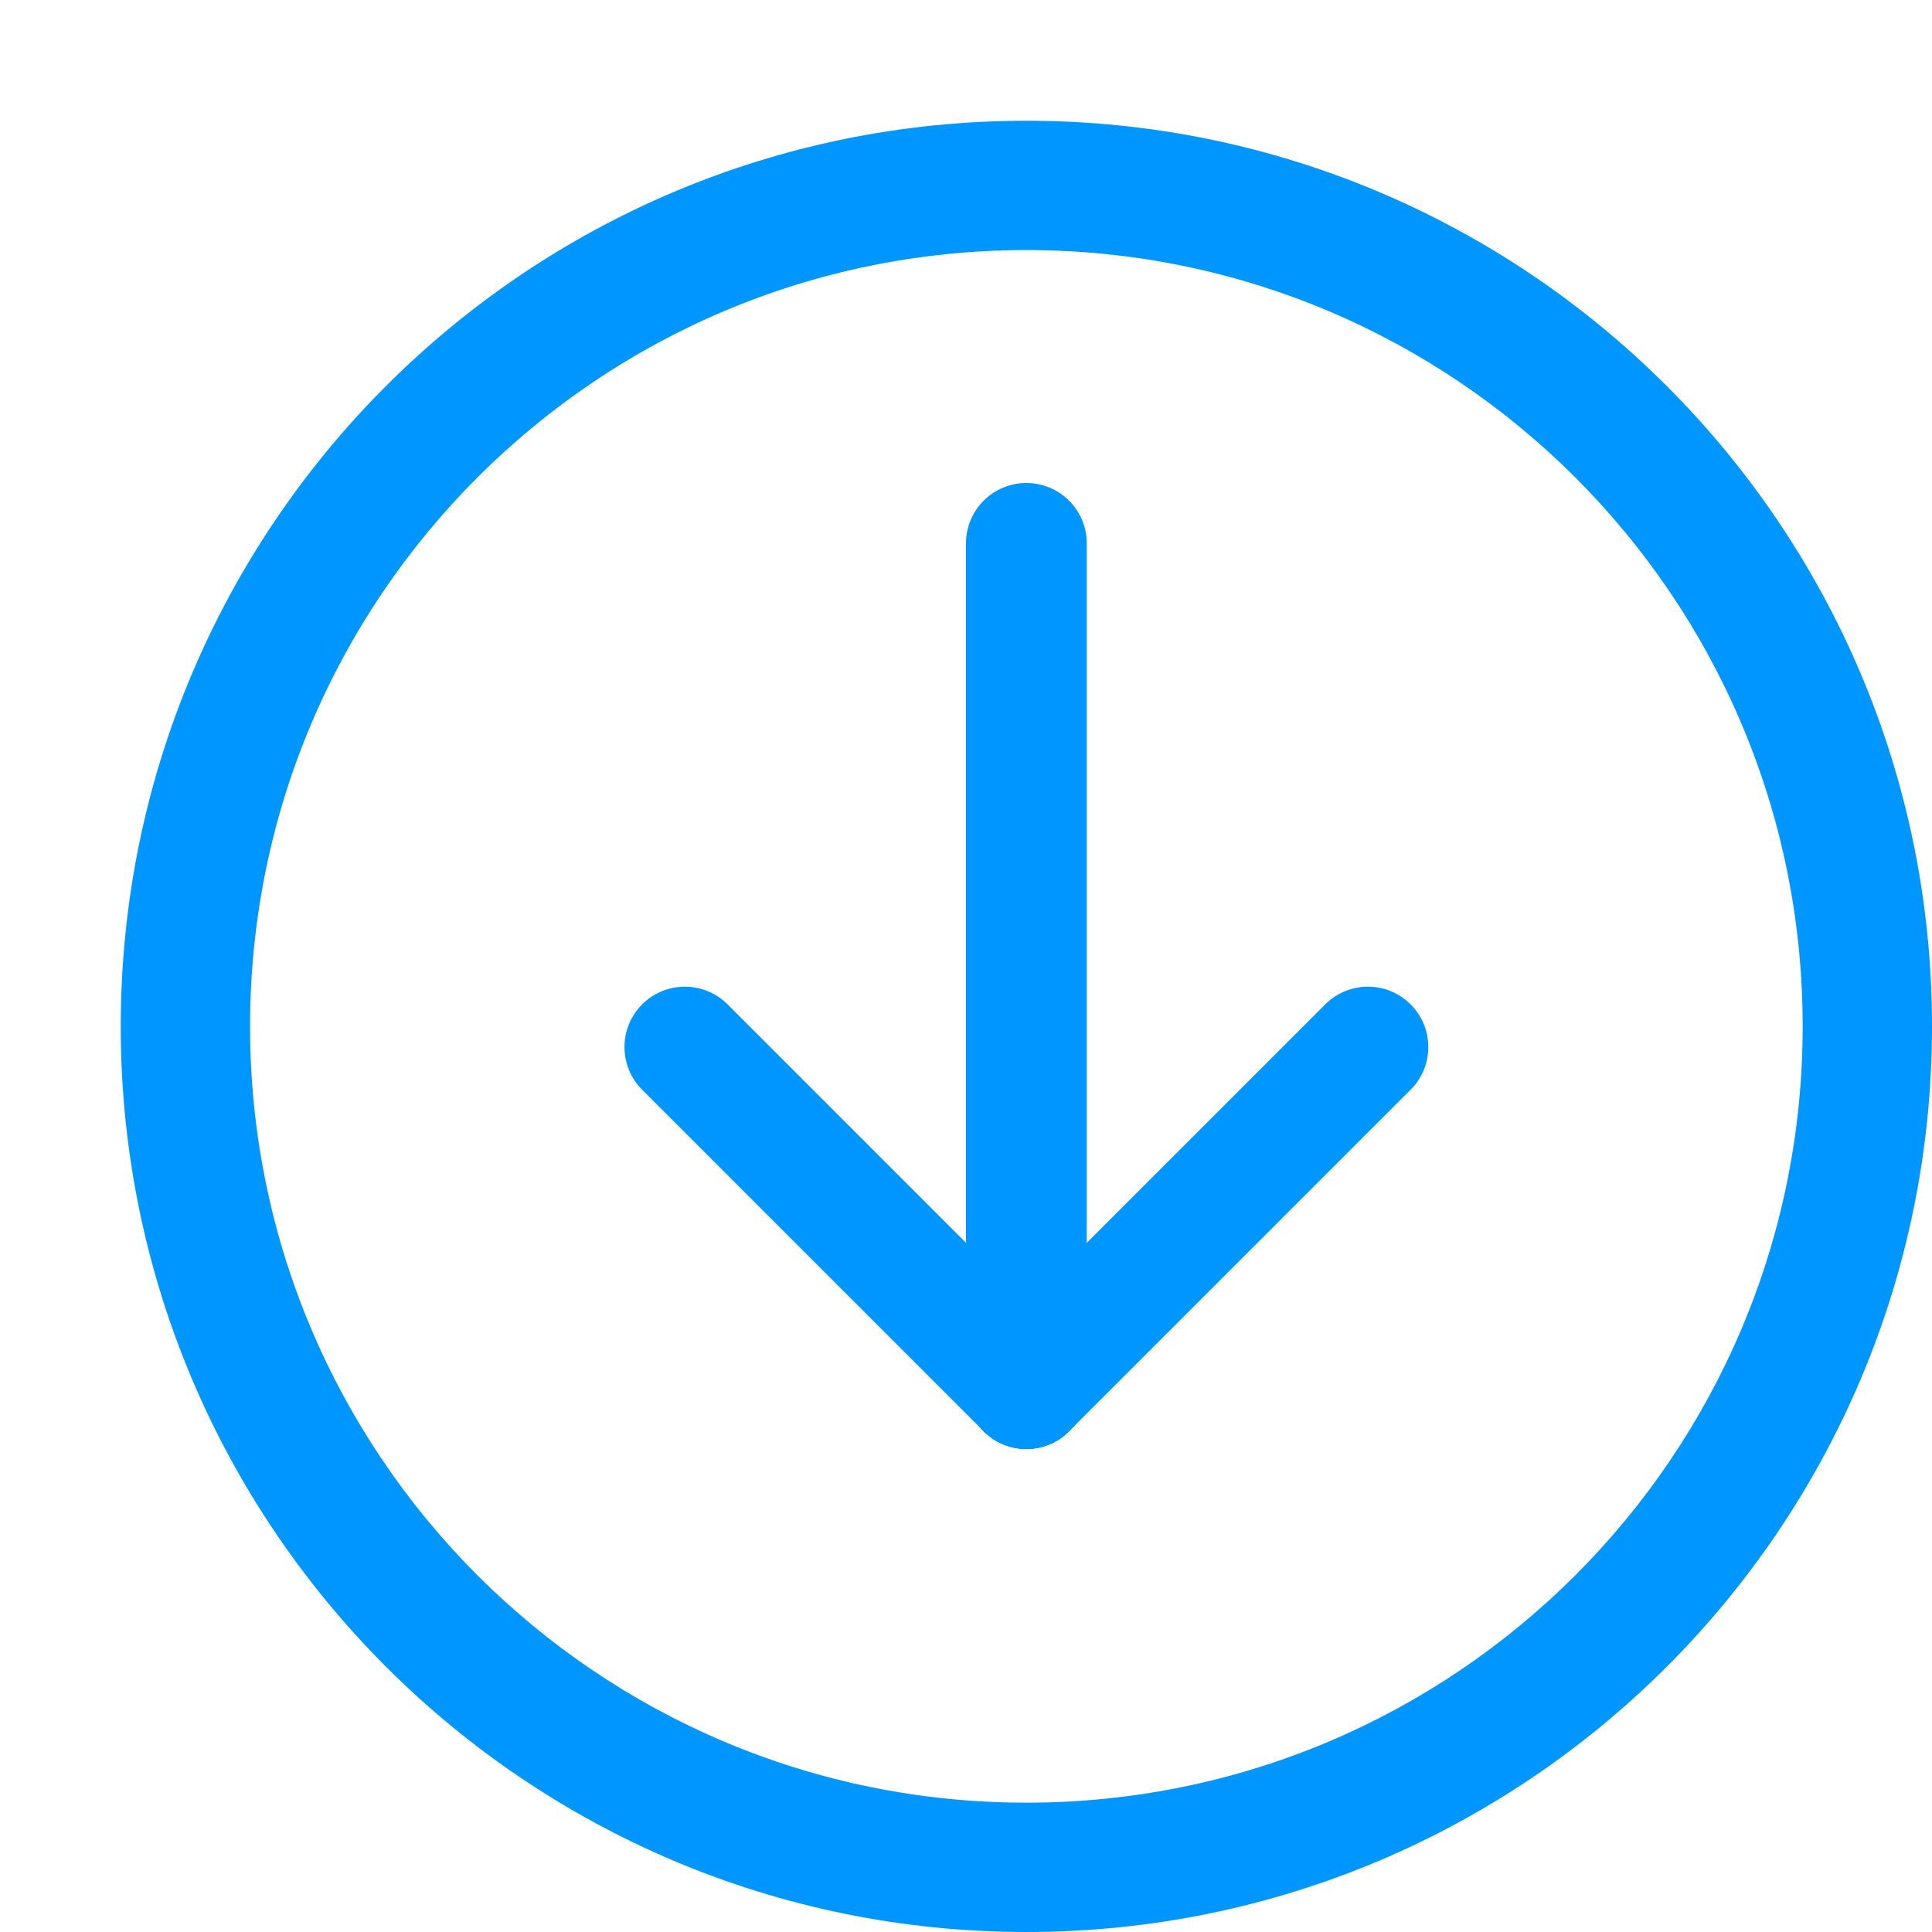
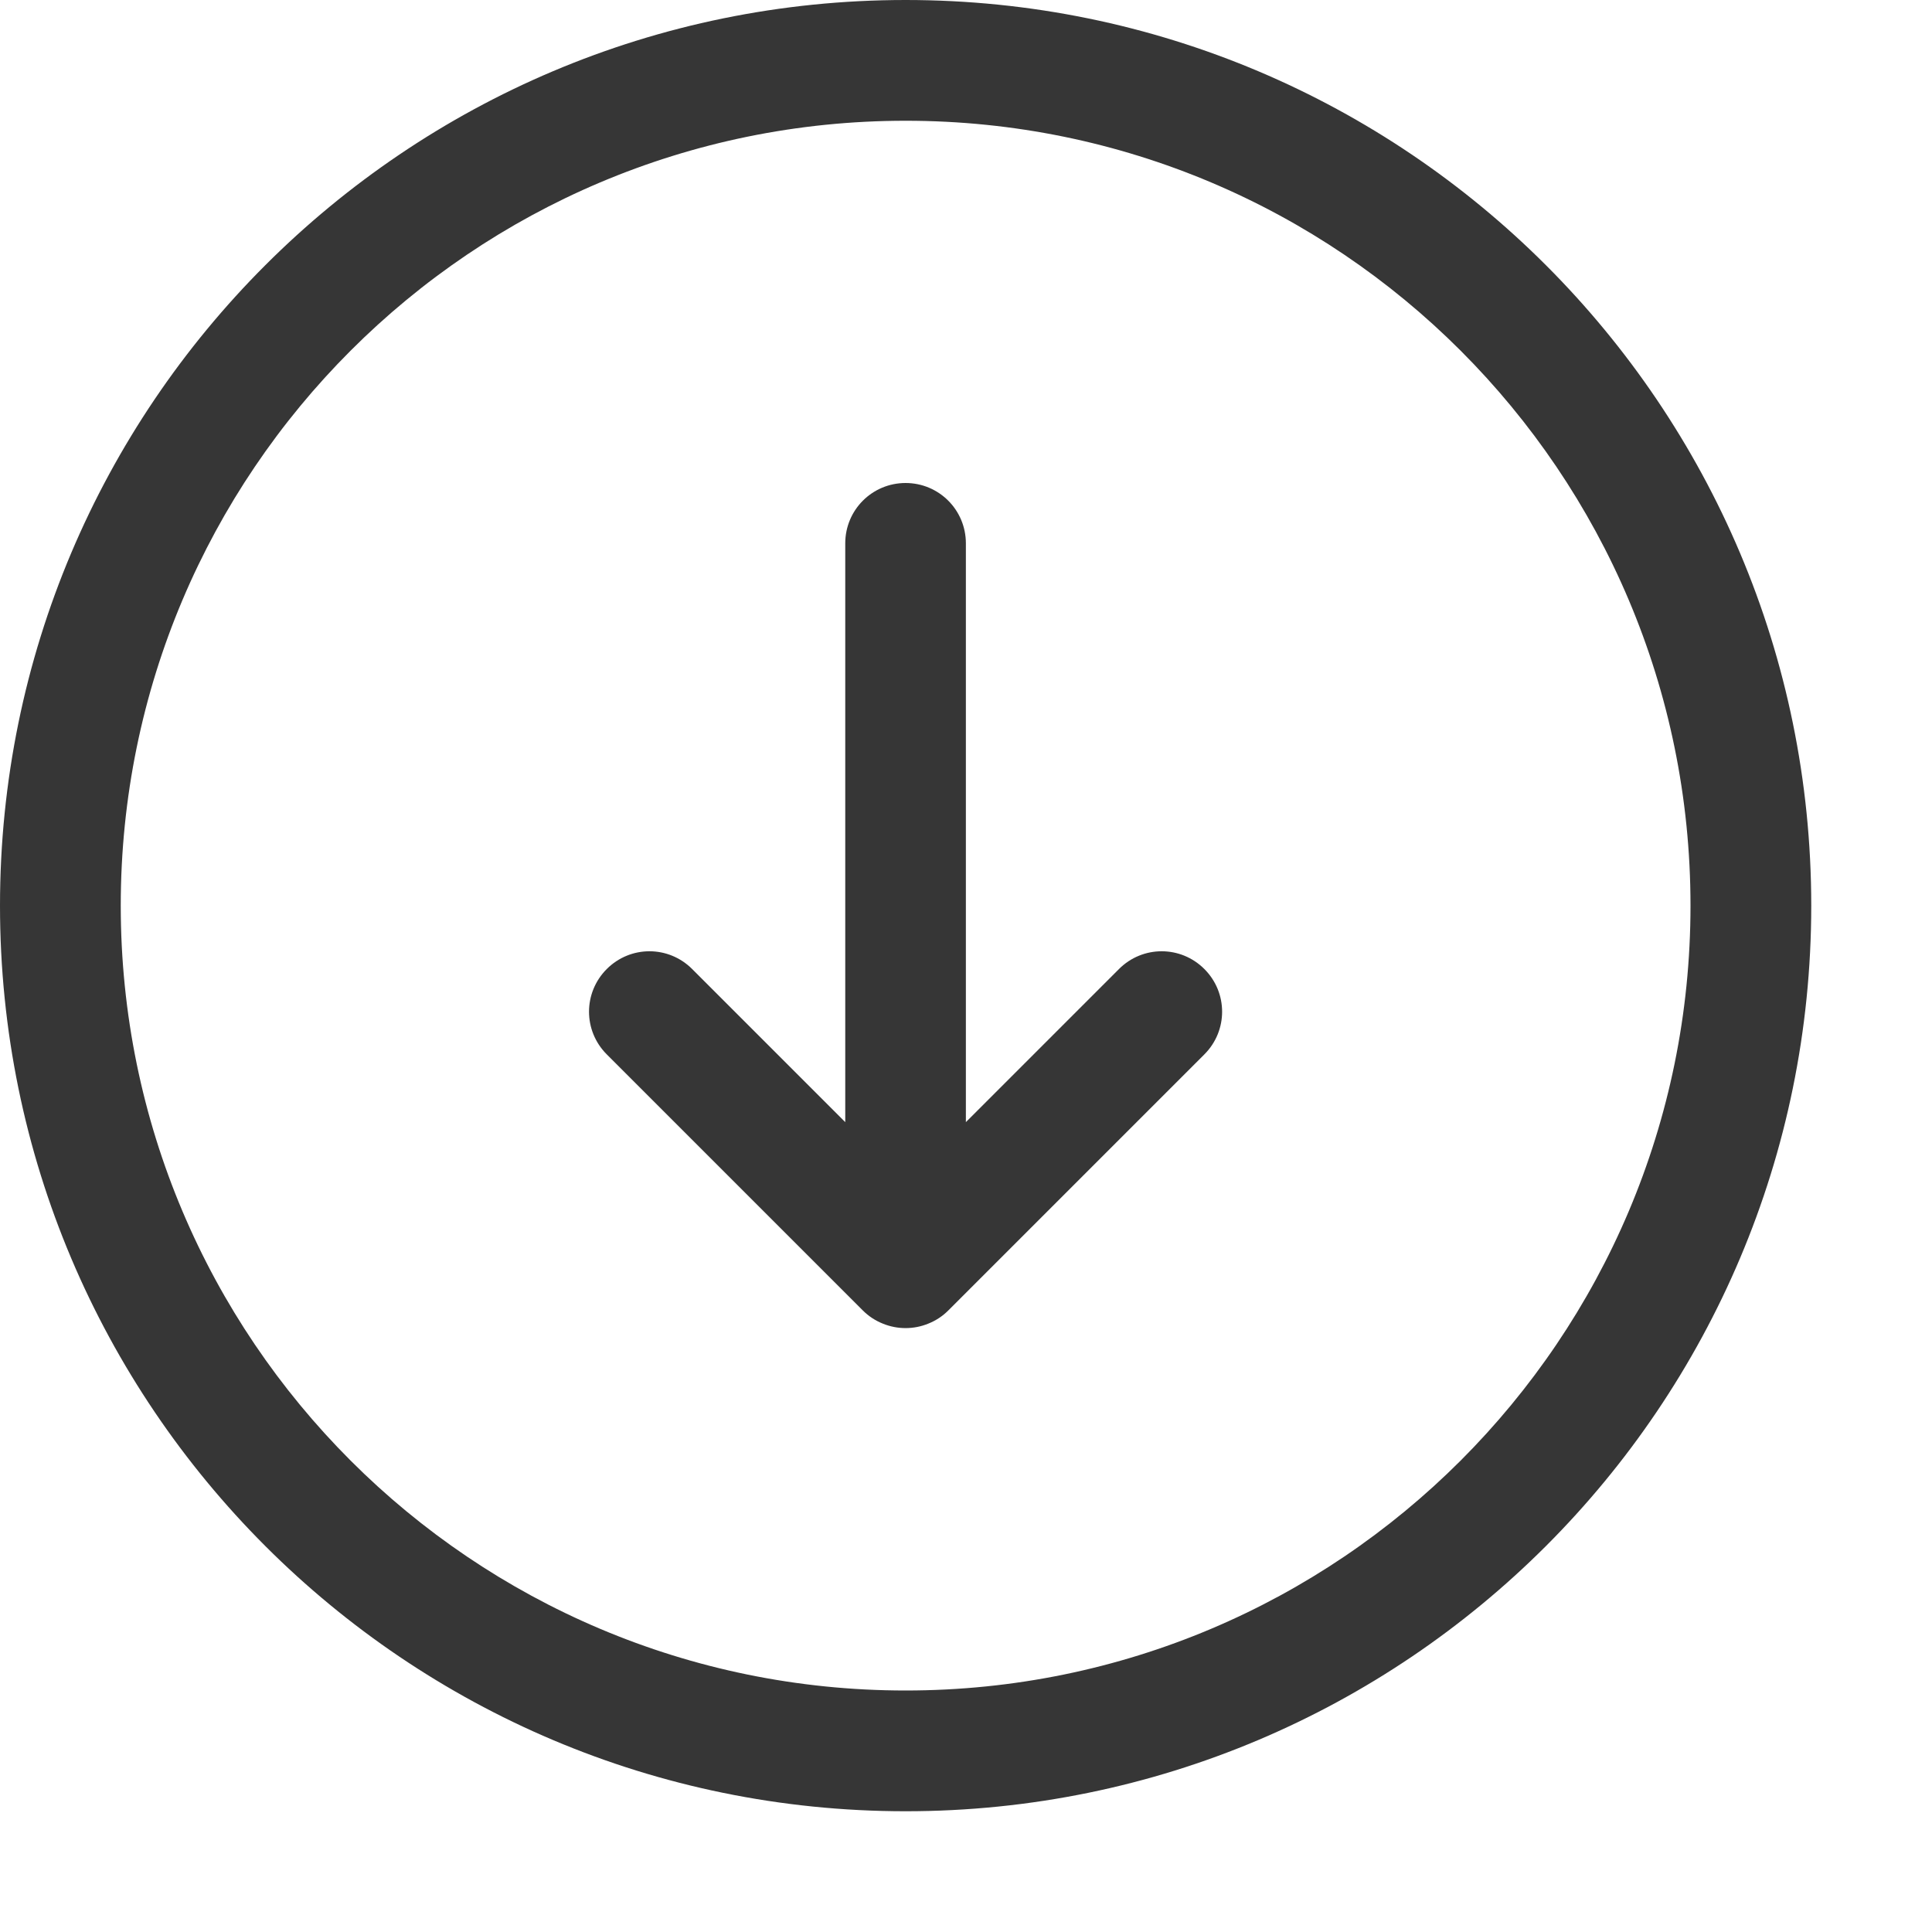
- <svg xmlns="http://www.w3.org/2000/svg" id="svg13" viewBox="0 0 16 16" version="1.1" height="16" width="16">
-   <defs id="defs3">
-     <style type="text/css" id="current-color-scheme">.ColorScheme-Text { color:#363636; } .ColorScheme-Highlight { color:#5294e2; }</style>
+ <svg xmlns="http://www.w3.org/2000/svg" width="16" height="16" version="1.1" viewBox="0 0 16 16">
+   <defs>
+     <style id="current-color-scheme" type="text/css">.ColorScheme-Text { color:#363636; } .ColorScheme-Text { color:#363636; }</style>
  </defs>
-   <g transform="translate(-19)" id="g852">
-     <rect style="opacity:1;fill:#0096ff;fill-opacity:1;stroke:none;stroke-width:0.6;stroke-linecap:round;stroke-miterlimit:4;stroke-dasharray:none;stroke-opacity:1" id="rect843" width="1" height="8" x="27" y="4" ry="0.5" />
-     <rect ry="0.5" y="-15.814" x="27.077" height="5" width="1" id="rect845" style="opacity:1;fill:#0096ff;fill-opacity:1;stroke:none;stroke-width:0.474;stroke-linecap:round;stroke-miterlimit:4;stroke-dasharray:none;stroke-opacity:1" transform="rotate(45)" />
-     <rect transform="matrix(-0.7071068,0.7071068,0.7071068,0.7071068,0,0)" style="opacity:1;fill:#0096ff;fill-opacity:1;stroke:none;stroke-width:0.474;stroke-linecap:round;stroke-miterlimit:4;stroke-dasharray:none;stroke-opacity:1" id="rect847" width="1" height="5" x="-11.814" y="23.077" ry="0.5" />
-   </g>
-   <path id="path885" d="M 8.5,1 A 7.5,7.5 0 0 0 1,8.5 7.5,7.5 0 0 0 8.5,16 7.5,7.5 0 0 0 16,8.5 7.5,7.5 0 0 0 8.5,1 Z m 0,1.071 A 6.429,6.429 0 0 1 14.929,8.5 6.429,6.429 0 0 1 8.5,14.929 6.429,6.429 0 0 1 2.071,8.5 6.429,6.429 0 0 1 8.5,2.071 Z" style="opacity:1;fill:#0096ff;fill-opacity:1;stroke:none;stroke-width:0.643;stroke-linecap:round;stroke-miterlimit:4;stroke-dasharray:none;stroke-opacity:1" />
+   <path d="m7.5 0a7.5 7.5 0 0 0-7.5 7.5 7.5 7.5 0 0 0 7.5 7.5 7.5 7.5 0 0 0 7.5-7.5 7.5 7.5 0 0 0-7.5-7.5zm0 1a6.5 6.5 0 0 1 6.5 6.5 6.5 6.5 0 0 1-6.5 6.5 6.5 6.5 0 0 1-6.5-6.5 6.5 6.5 0 0 1 6.5-6.5zm0 3c-0.277 0-0.5 0.223-0.5 0.5v4.793l-1.268-1.268c-0.196-0.196-0.511-0.196-0.707 0s-0.196 0.511 0 0.707l2.121 2.121c0.047 0.047 0.103 0.084 0.166 0.109 0.12 0.049 0.255 0.049 0.375 0 0.063-0.025 0.119-0.062 0.166-0.109l2.121-2.121c0.196-0.196 0.196-0.511 0-0.707s-0.511-0.196-0.707 0l-1.268 1.268v-4.793c0-0.277-0.223-0.5-0.5-0.5z" style="fill:currentColor" class="ColorScheme-Text" />
</svg>
